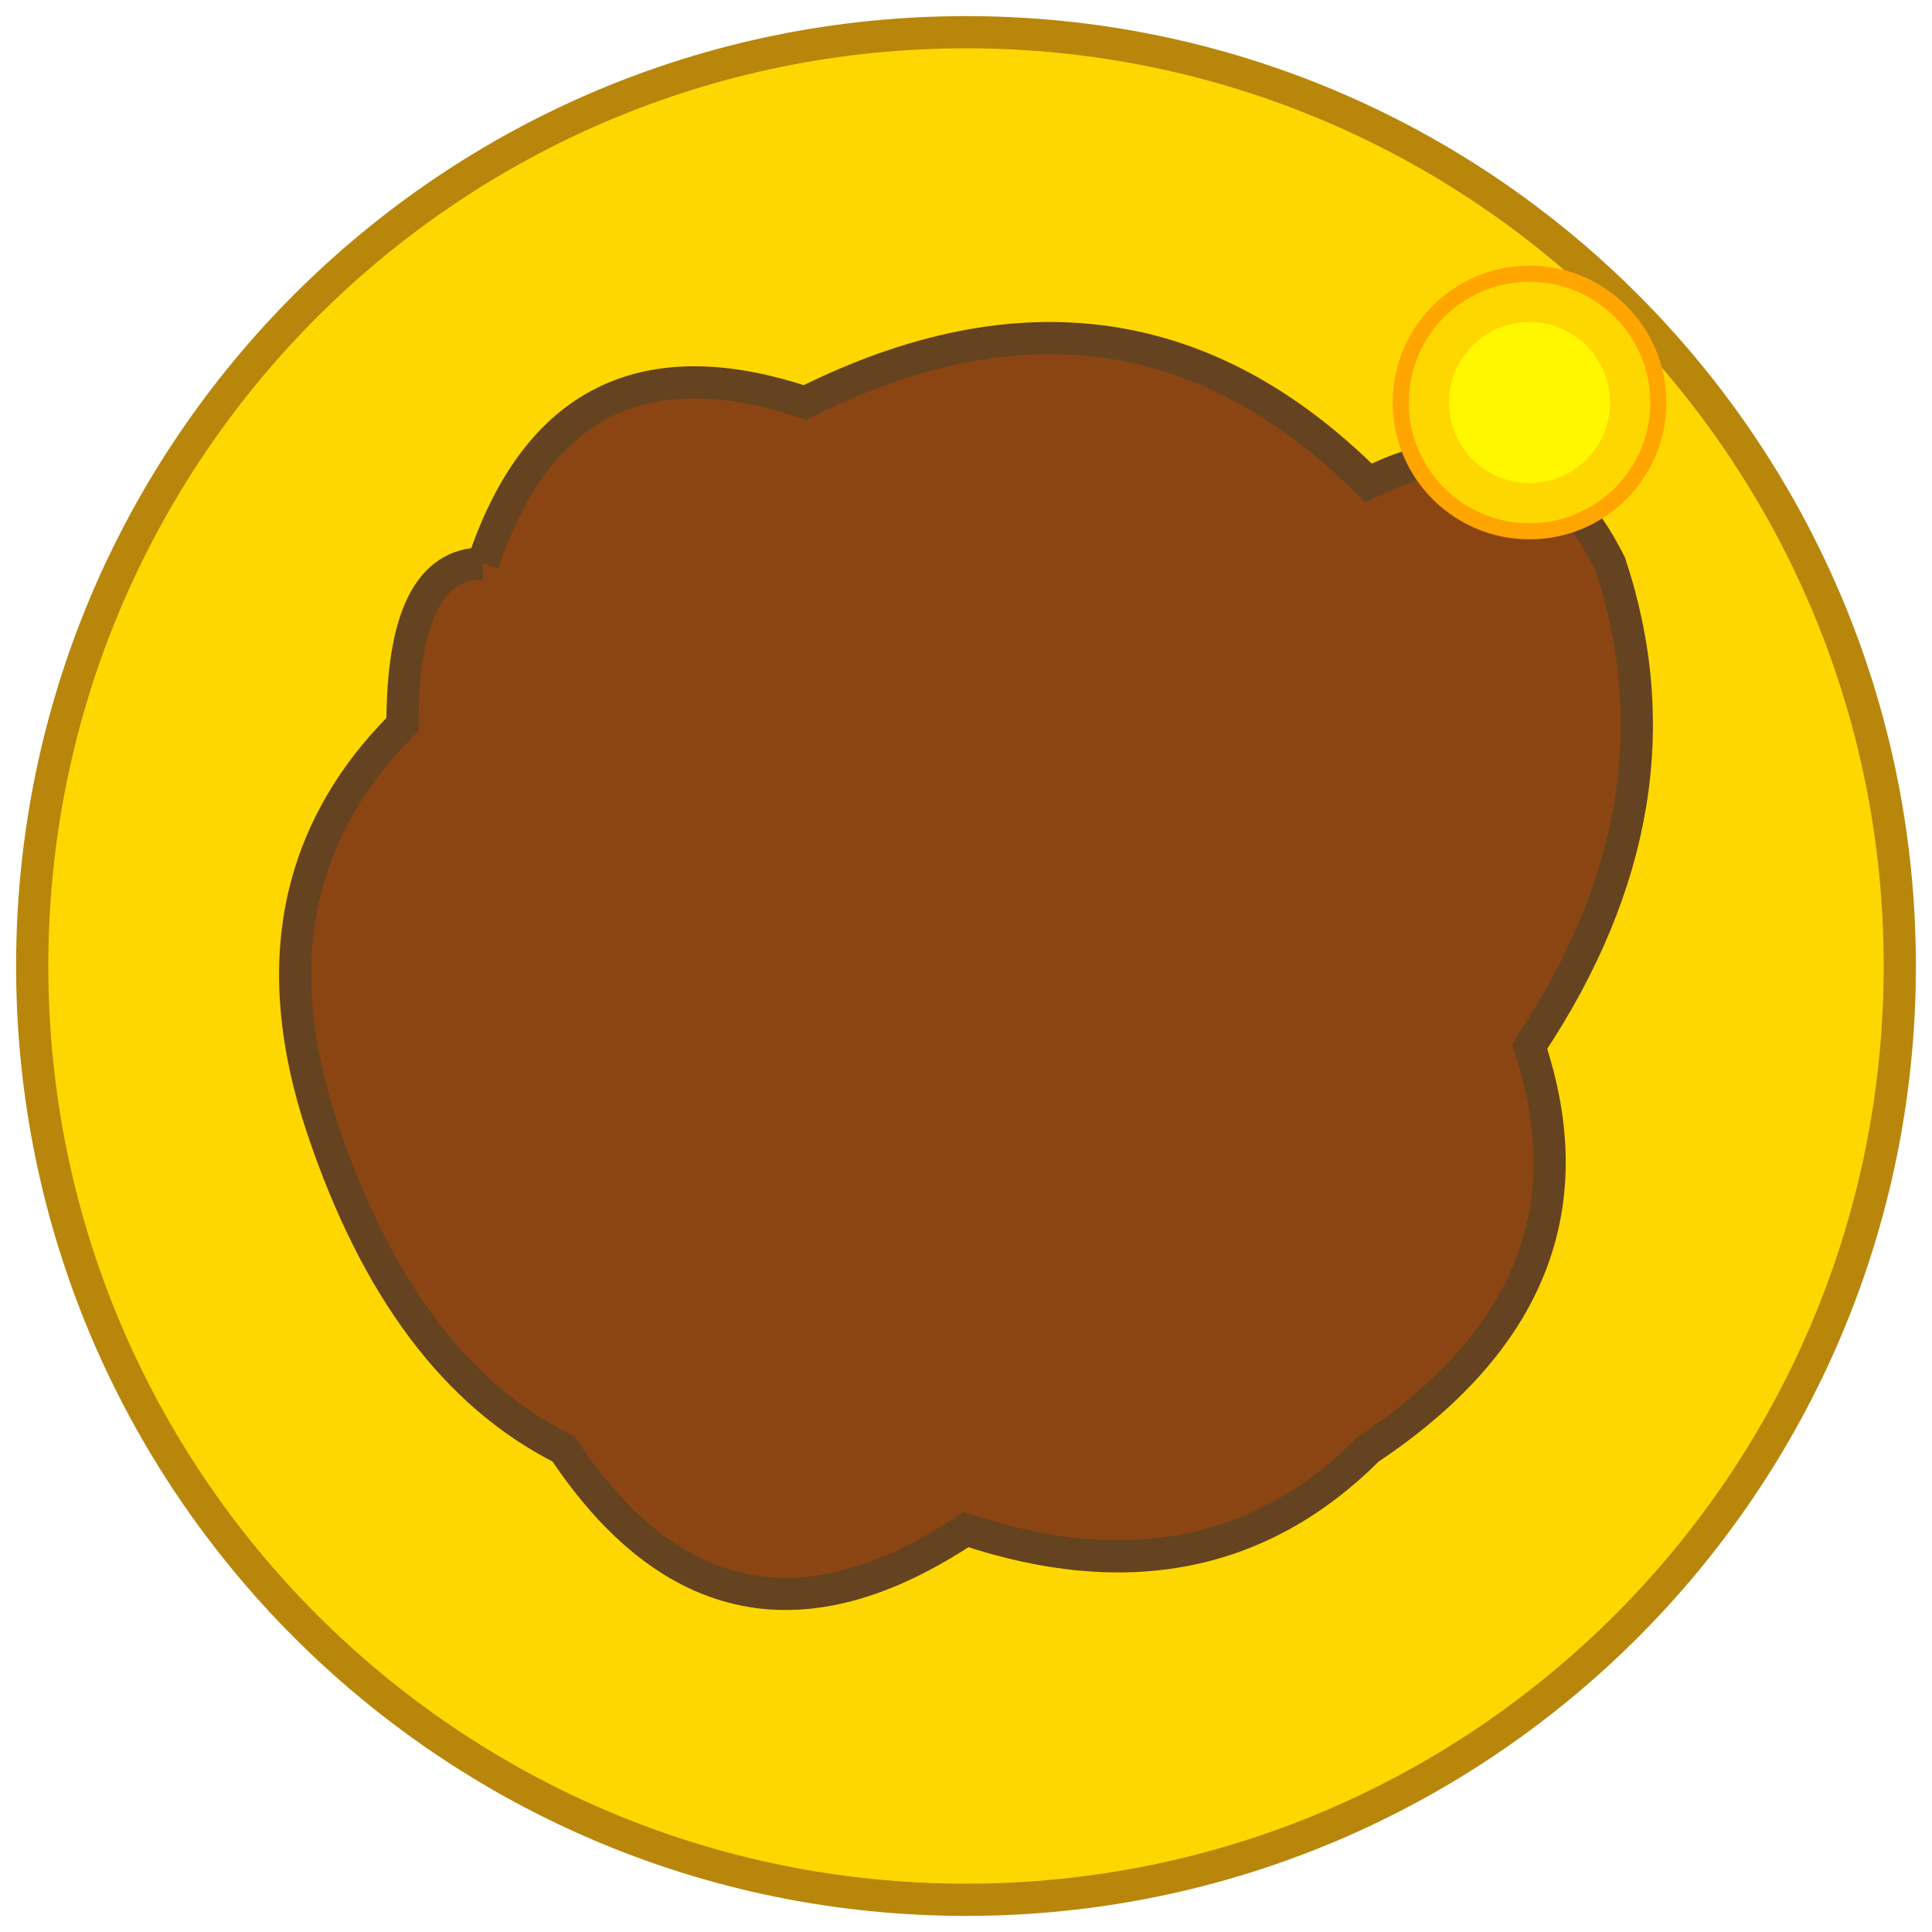
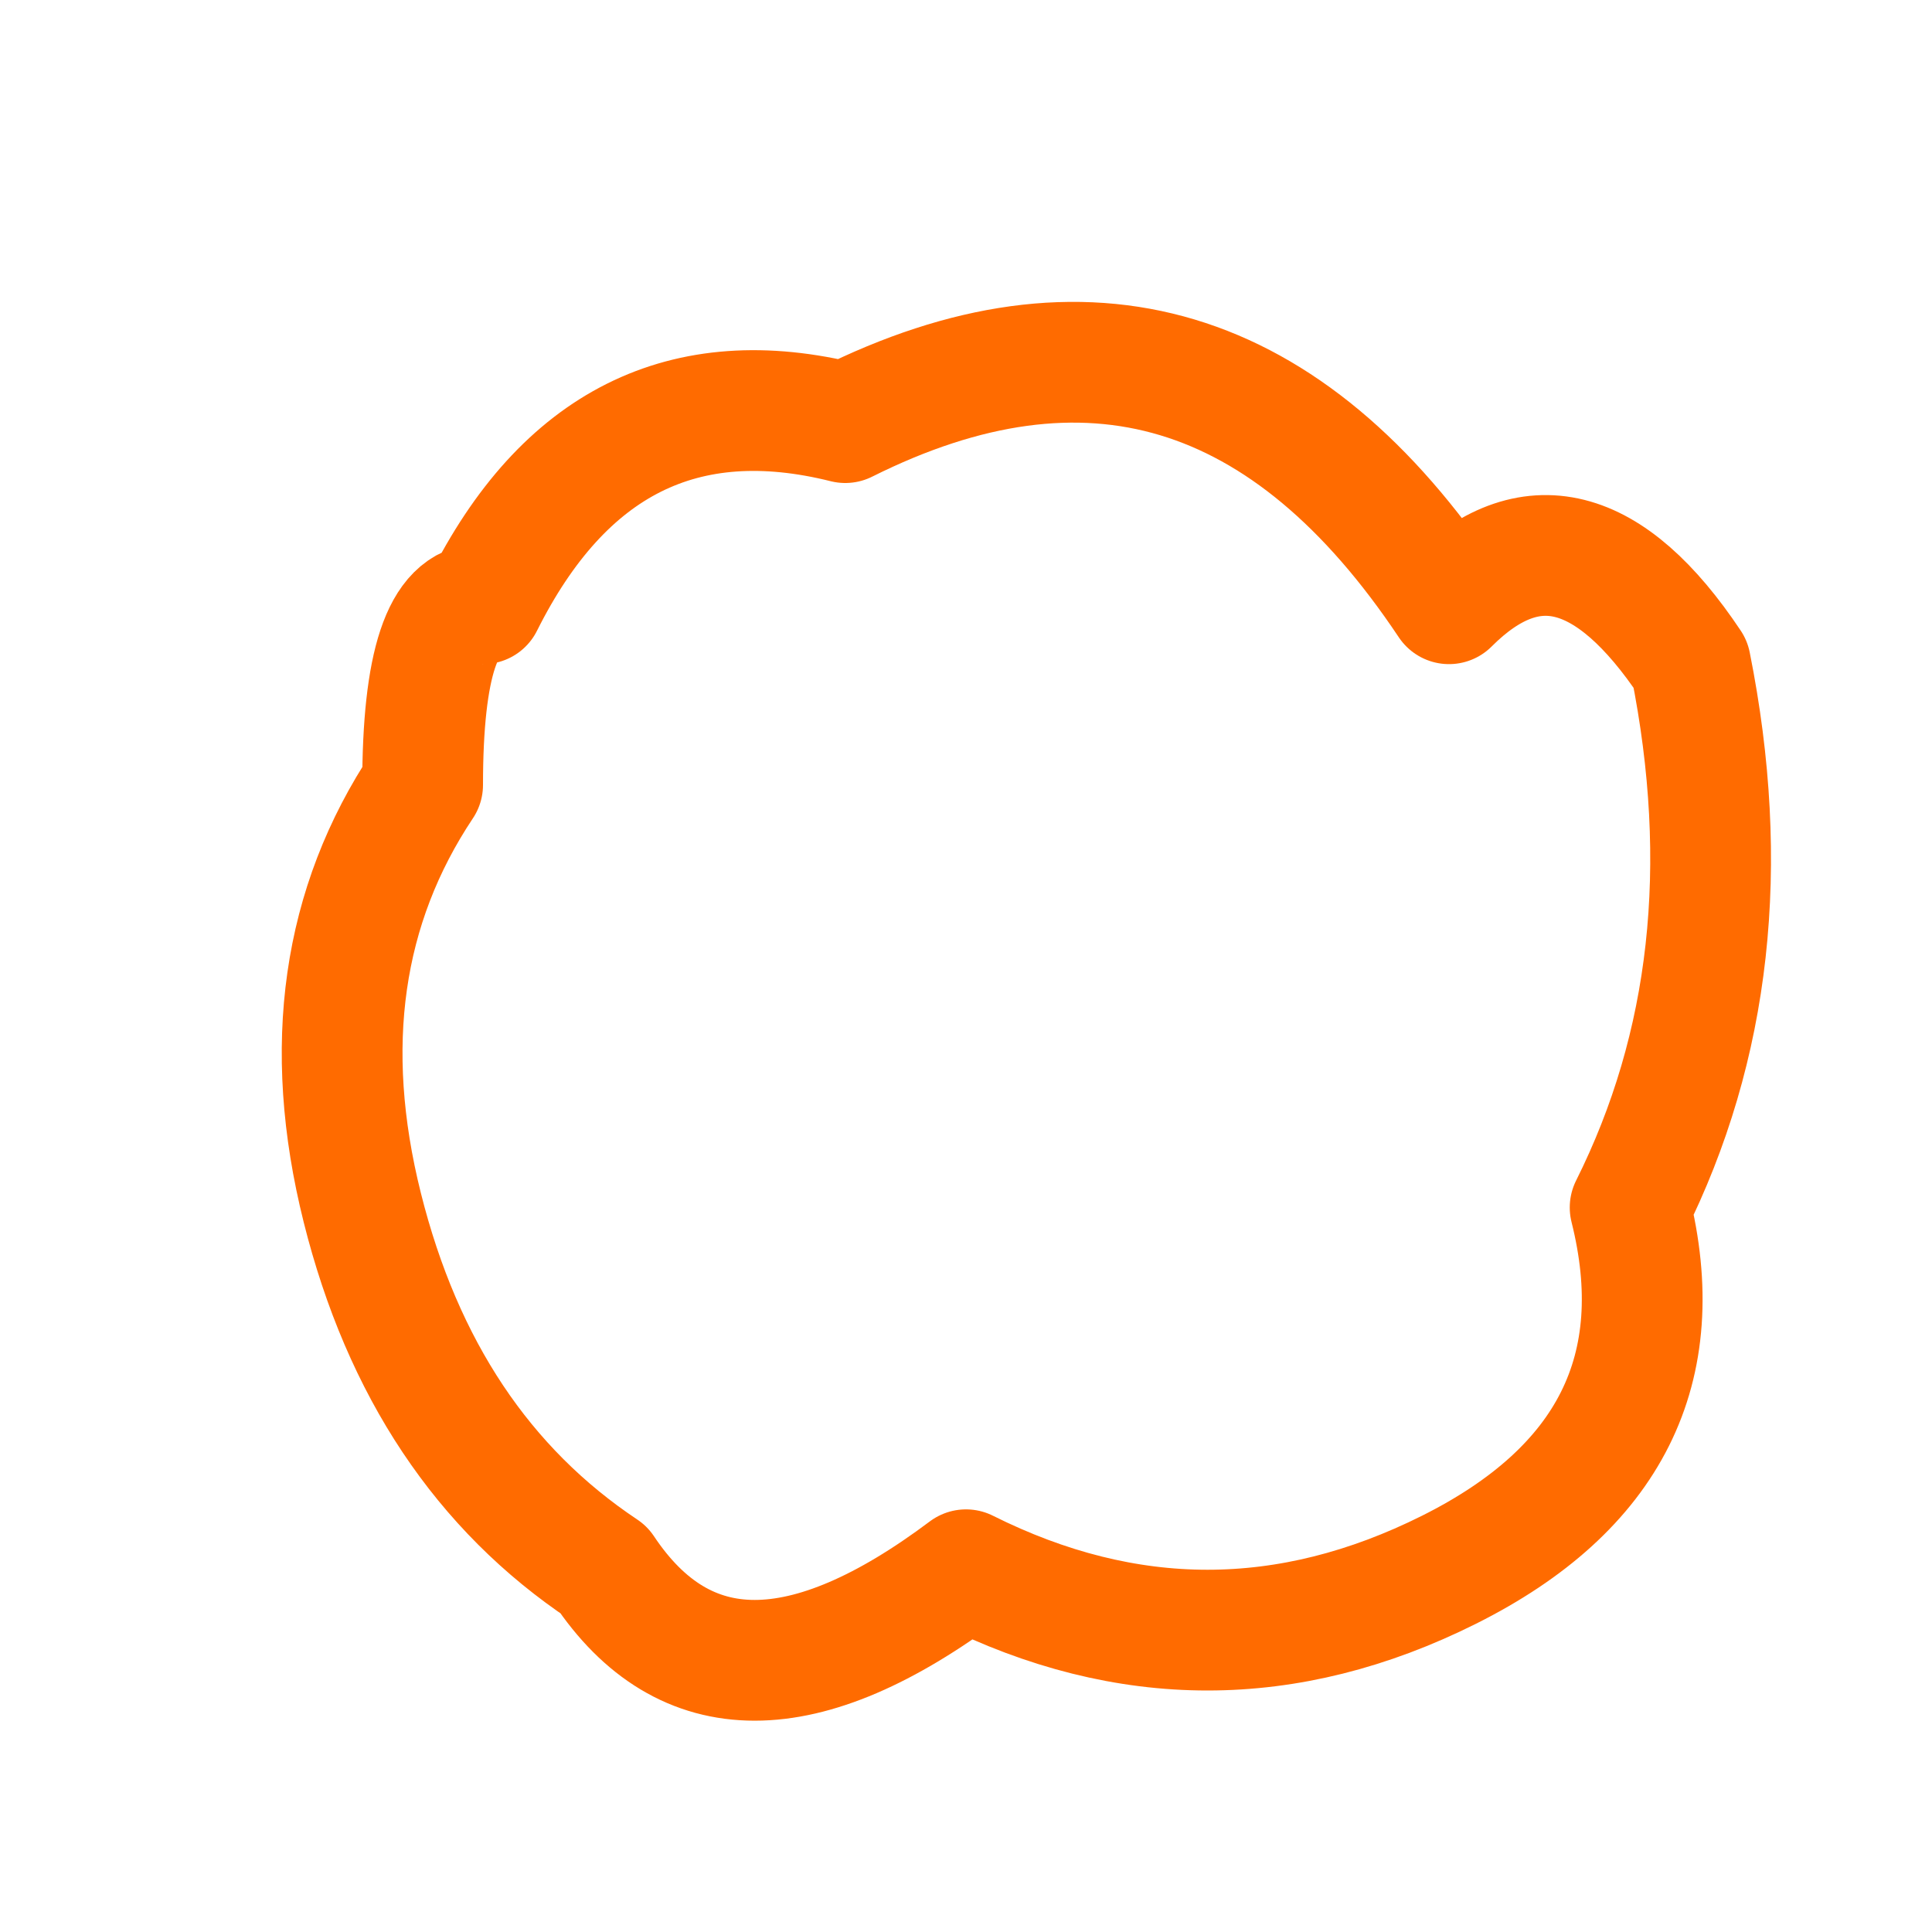
- <svg xmlns="http://www.w3.org/2000/svg" width="64" height="64" viewBox="0 0 120 120">
-   <circle cx="60" cy="60" r="58" fill="#FFD700" stroke="#B8860B" stroke-width="2" />
-   <path d="M30 35 Q35 20 50 25 Q70 15 85 30 Q95 25 100 35 Q105 50 95 65 Q100 80 85 90 Q75 100 60 95 Q45 105 35 90 Q25 85 20 70 Q15 55 25 45 Q25 35 30 35" fill="#8B4513" stroke="#654321" stroke-width="2" />
-   <circle cx="95" cy="25" r="8" fill="#FFD700" stroke="#FFA500" stroke-width="1" />
-   <circle cx="95" cy="25" r="5" fill="#FFF700" />
+ <svg xmlns="http://www.w3.org/2000/svg" width="32" height="32" viewBox="0 0 32 32">
+   <path d="M8 10 Q10 6 14 7 Q20 4 24 10 Q26 8 28 11 Q29 16 27 20 Q28 24 24 26 Q20 28 16 26 Q12 29 10 26 Q7 24 6 20 Q5 16 7 13 Q7 10 8 10" fill="none" stroke="#FF6B00" stroke-width="2" stroke-linecap="round" stroke-linejoin="round" />
</svg>
